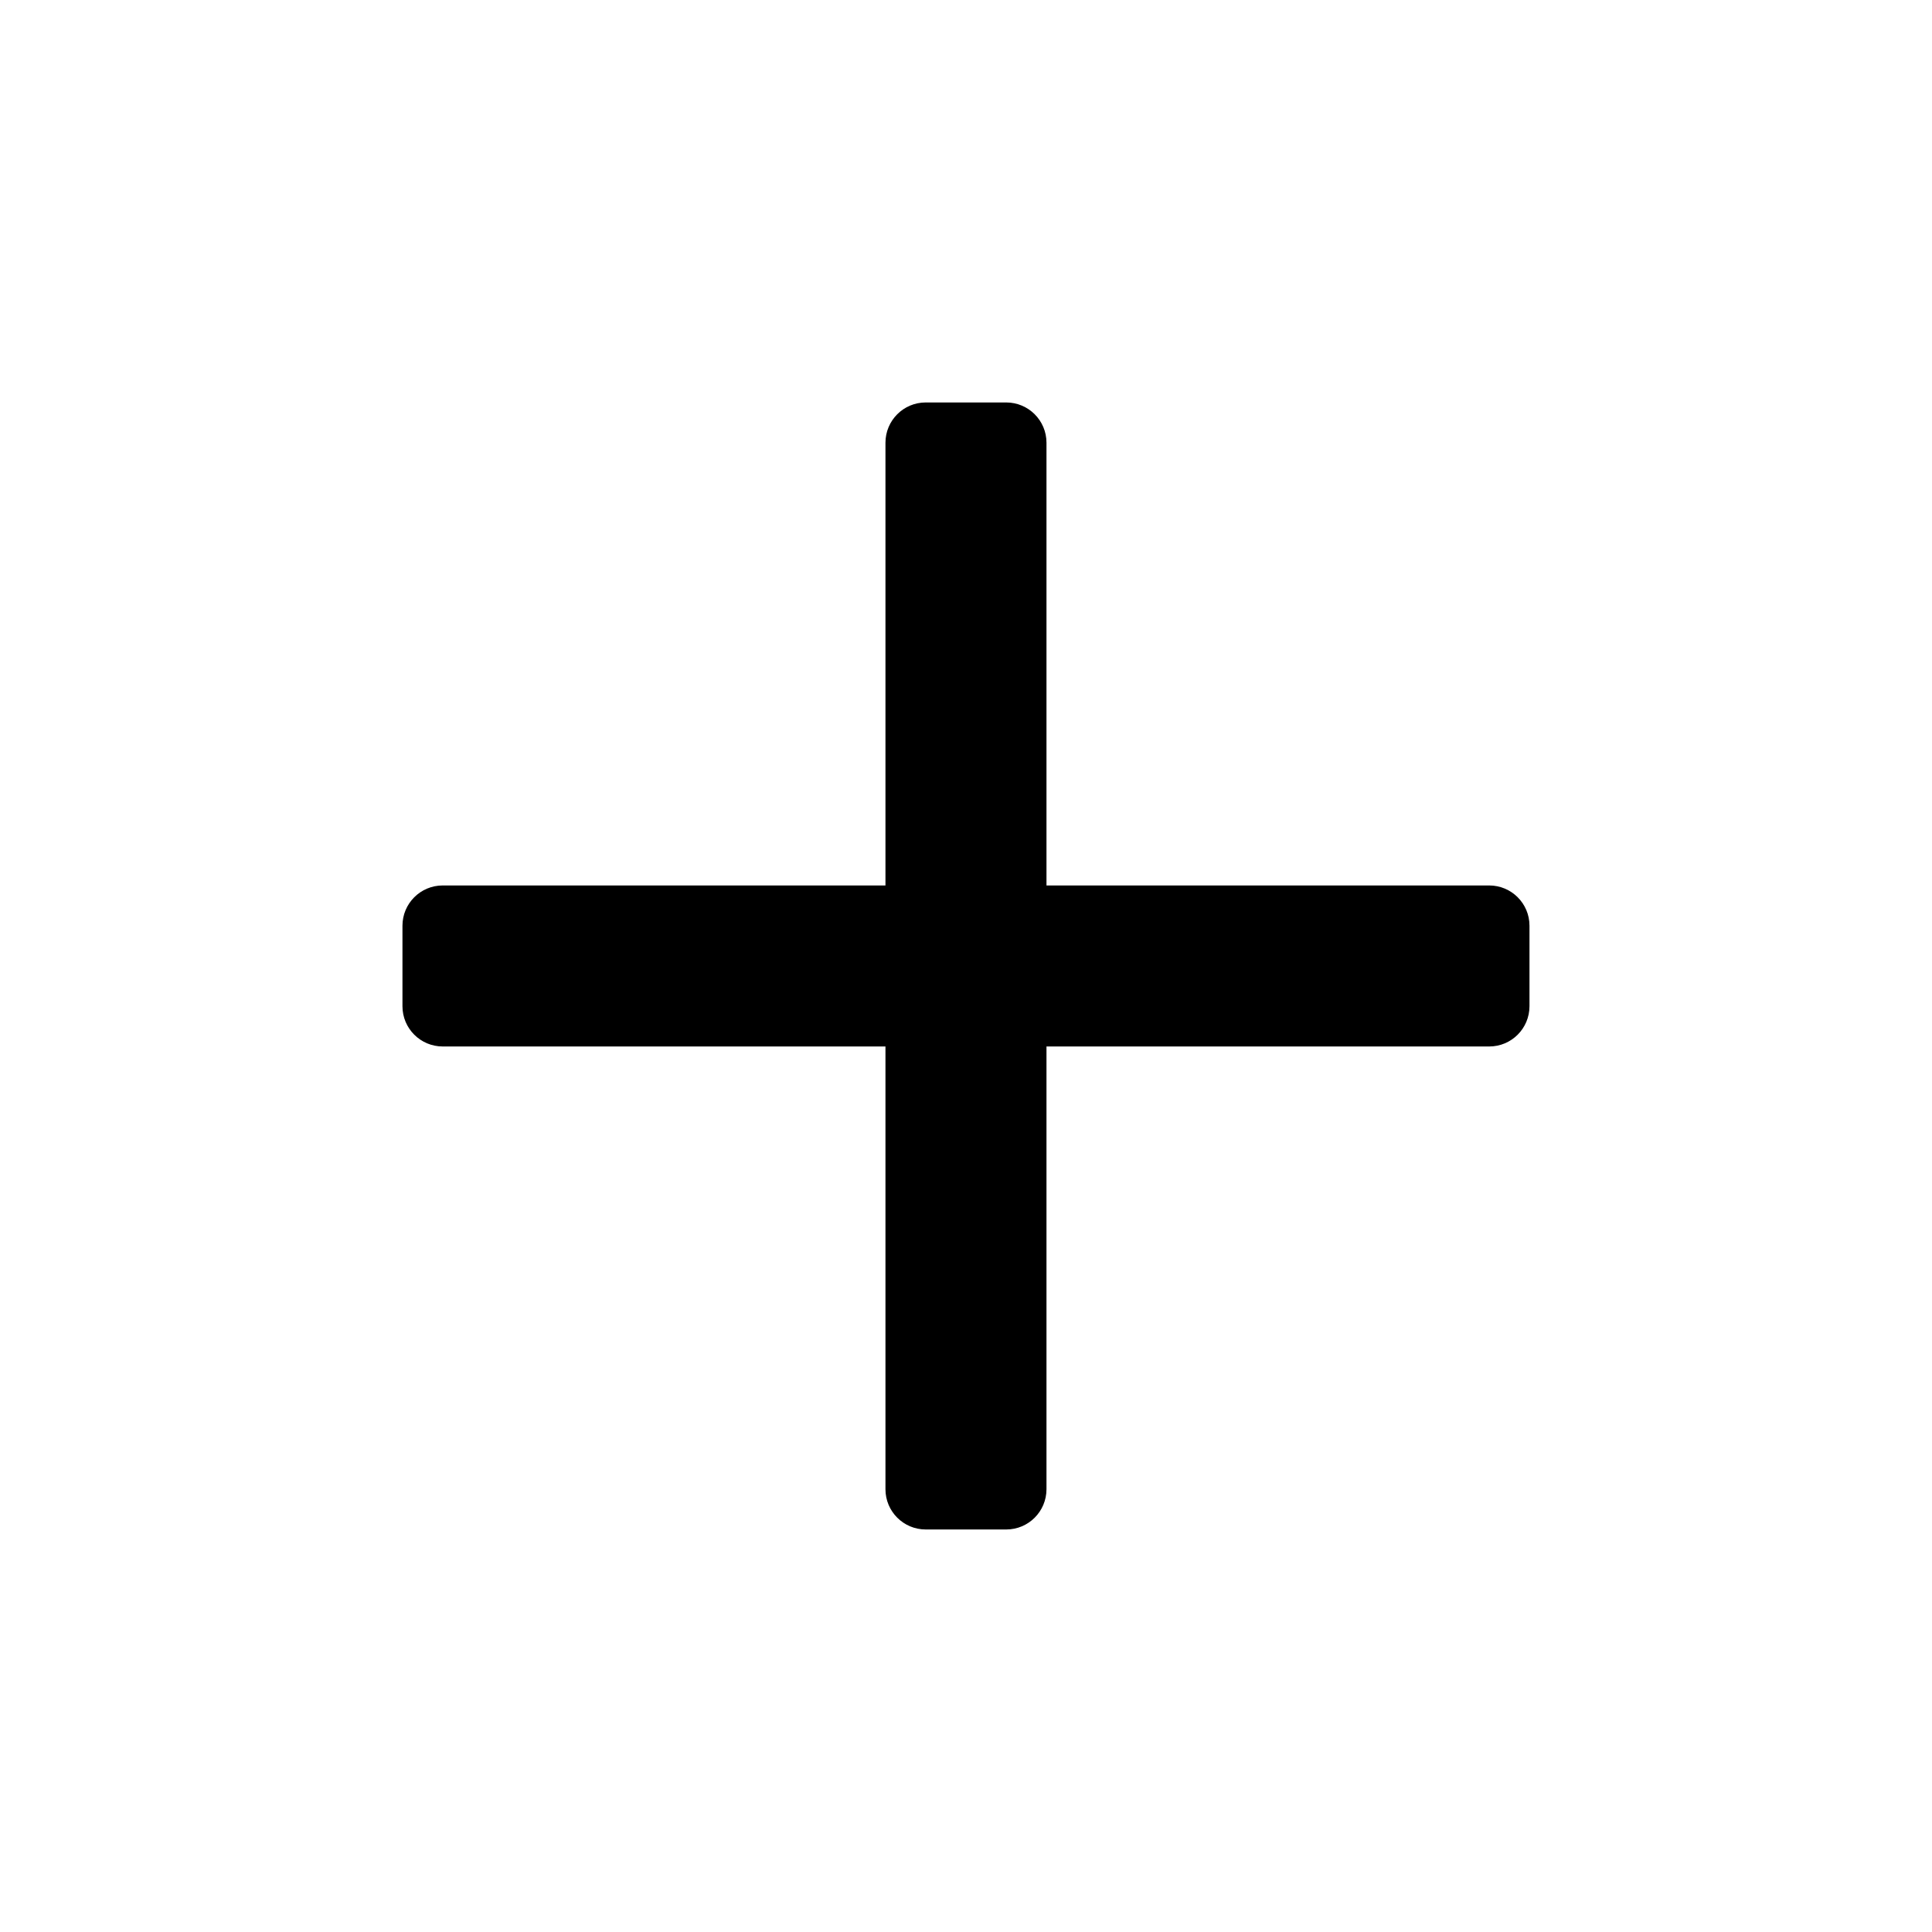
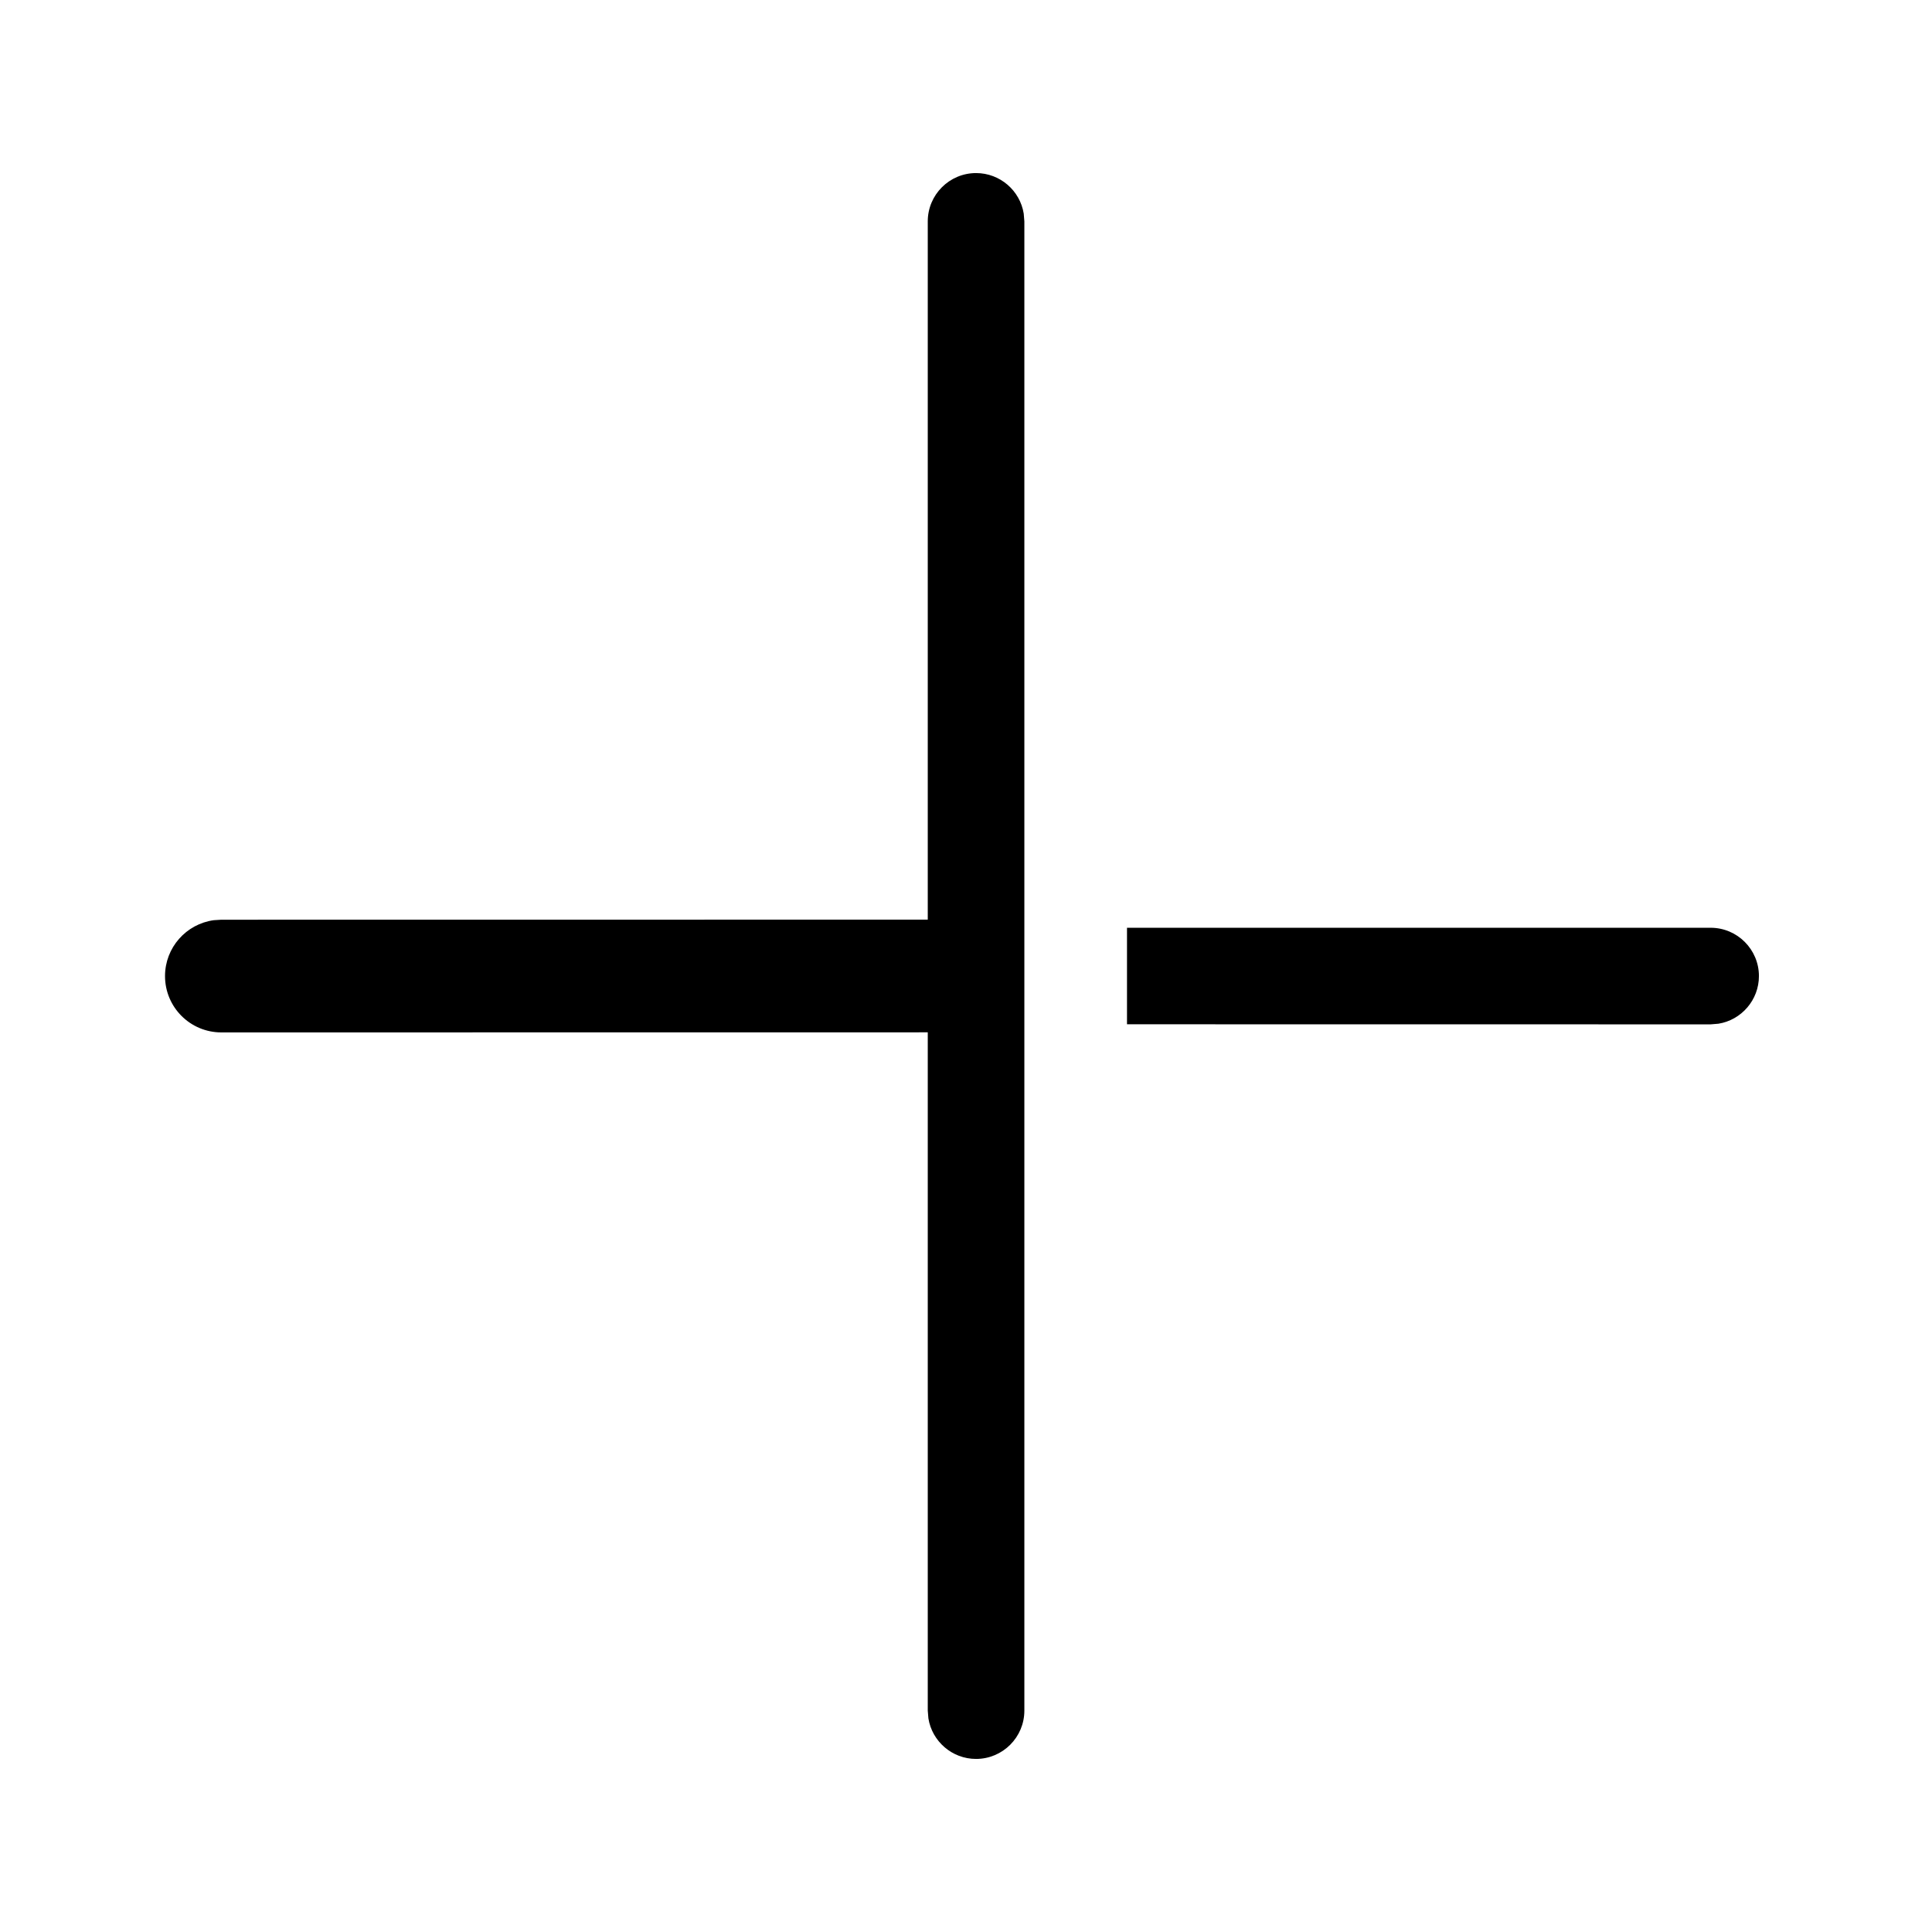
- <svg xmlns="http://www.w3.org/2000/svg" version="1.1" width="32" height="32" viewBox="0 0 32 32">
-   <path fill="currentColor" d="M25.333 15.333v1.333c0 0.368-0.298 0.667-0.667 0.667h-7.333v7.333c0 0.368-0.298 0.667-0.667 0.667h-1.333c-0.368 0-0.667-0.298-0.667-0.667v-7.333h-7.333c-0.368 0-0.667-0.298-0.667-0.667v-1.333c0-0.368 0.298-0.667 0.667-0.667h7.333v-7.333c0-0.368 0.298-0.667 0.667-0.667h1.333c0.368 0 0.667 0.298 0.667 0.667v7.333h7.333c0.368 0 0.667 0.298 0.667 0.667z" />
+ <svg xmlns="http://www.w3.org/2000/svg" width="24px" height="24px" viewBox="0 0 24 24" version="1.1">
+   <g id="add" stroke="none" stroke-width="1" fill="none" fill-rule="evenodd">
+     <path d="M12.125,2.15 C12.423,2.15 12.671,2.368 12.717,2.653 L12.725,2.75 L12.725,21.25 C12.725,21.581 12.456,21.85 12.125,21.85 C11.827,21.85 11.579,21.632 11.533,21.347 L11.525,21.25 L11.525,12.824 L2.75,12.825 C2.363,12.825 2.05,12.512 2.05,12.125 C2.05,11.771 2.313,11.478 2.655,11.431 L2.75,11.425 L11.525,11.424 L11.525,2.75 C11.525,2.419 11.794,2.15 12.125,2.15 Z M21.25,11.525 C21.581,11.525 21.85,11.794 21.85,12.125 C21.85,12.423 21.632,12.671 21.347,12.717 L21.25,12.725 L14,12.724 L14,11.525 L21.25,11.525 Z" id="path1" fill="#000000" fill-rule="nonzero" />
+   </g>
</svg>
